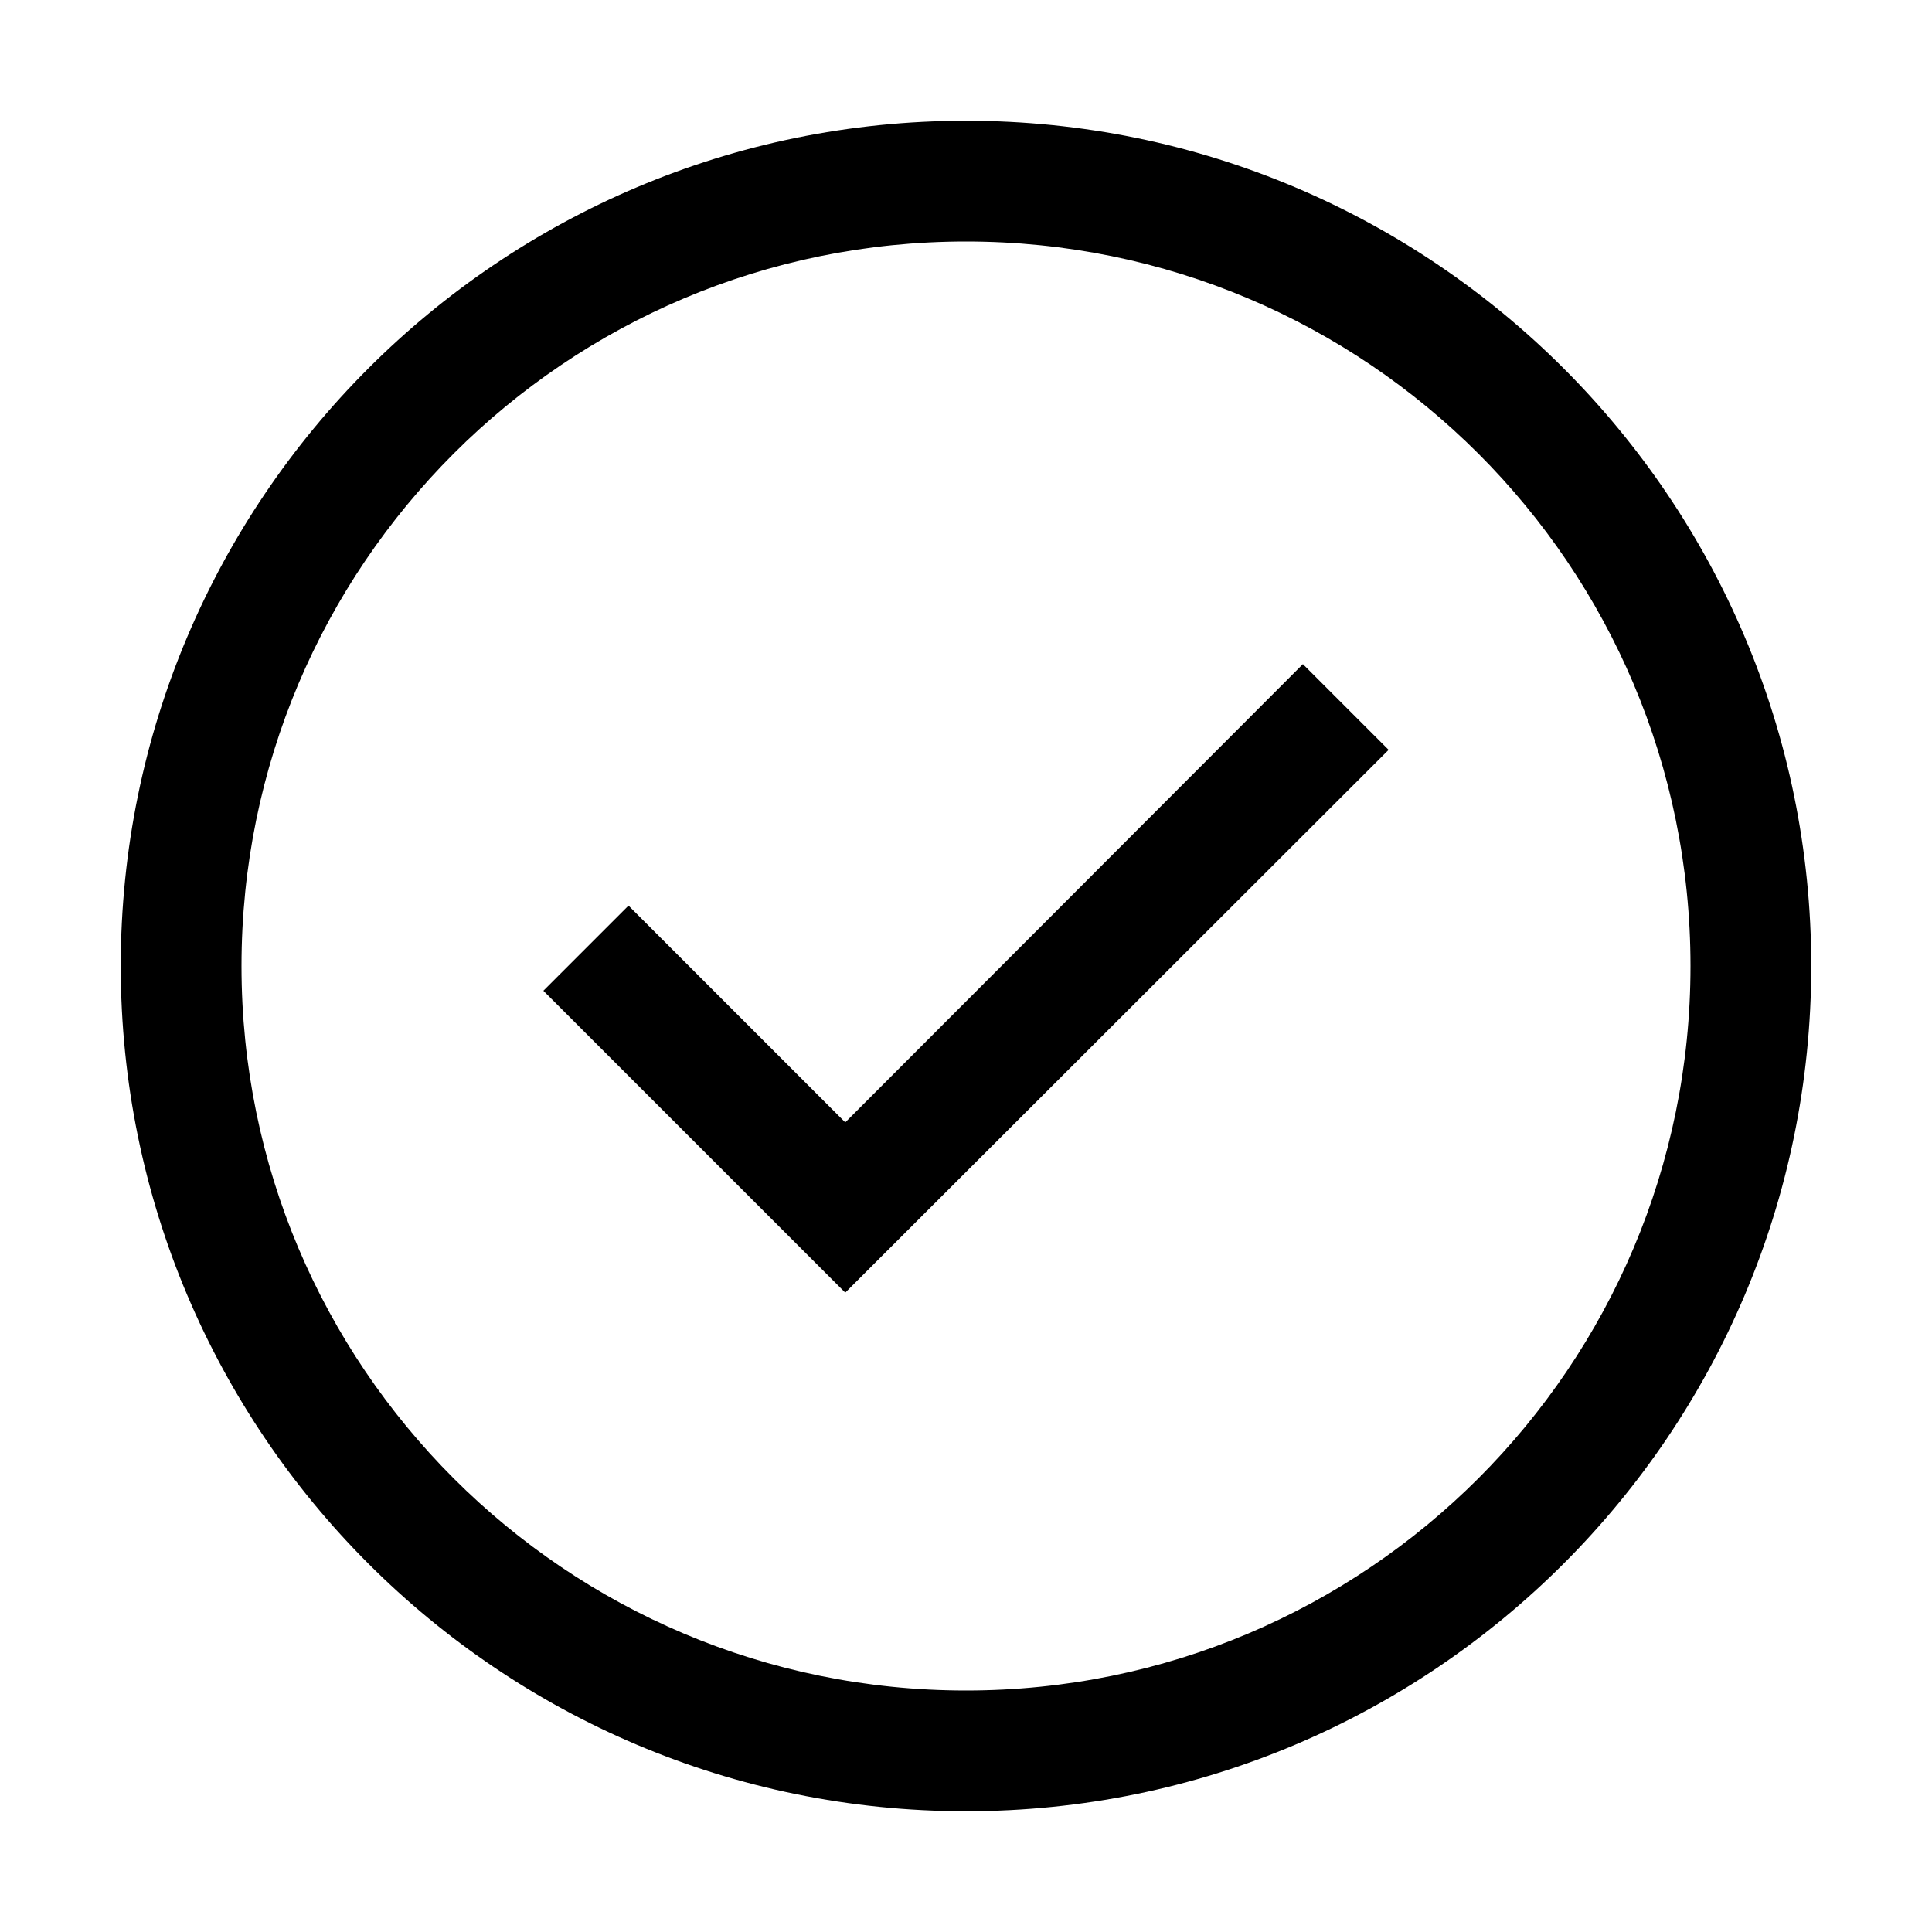
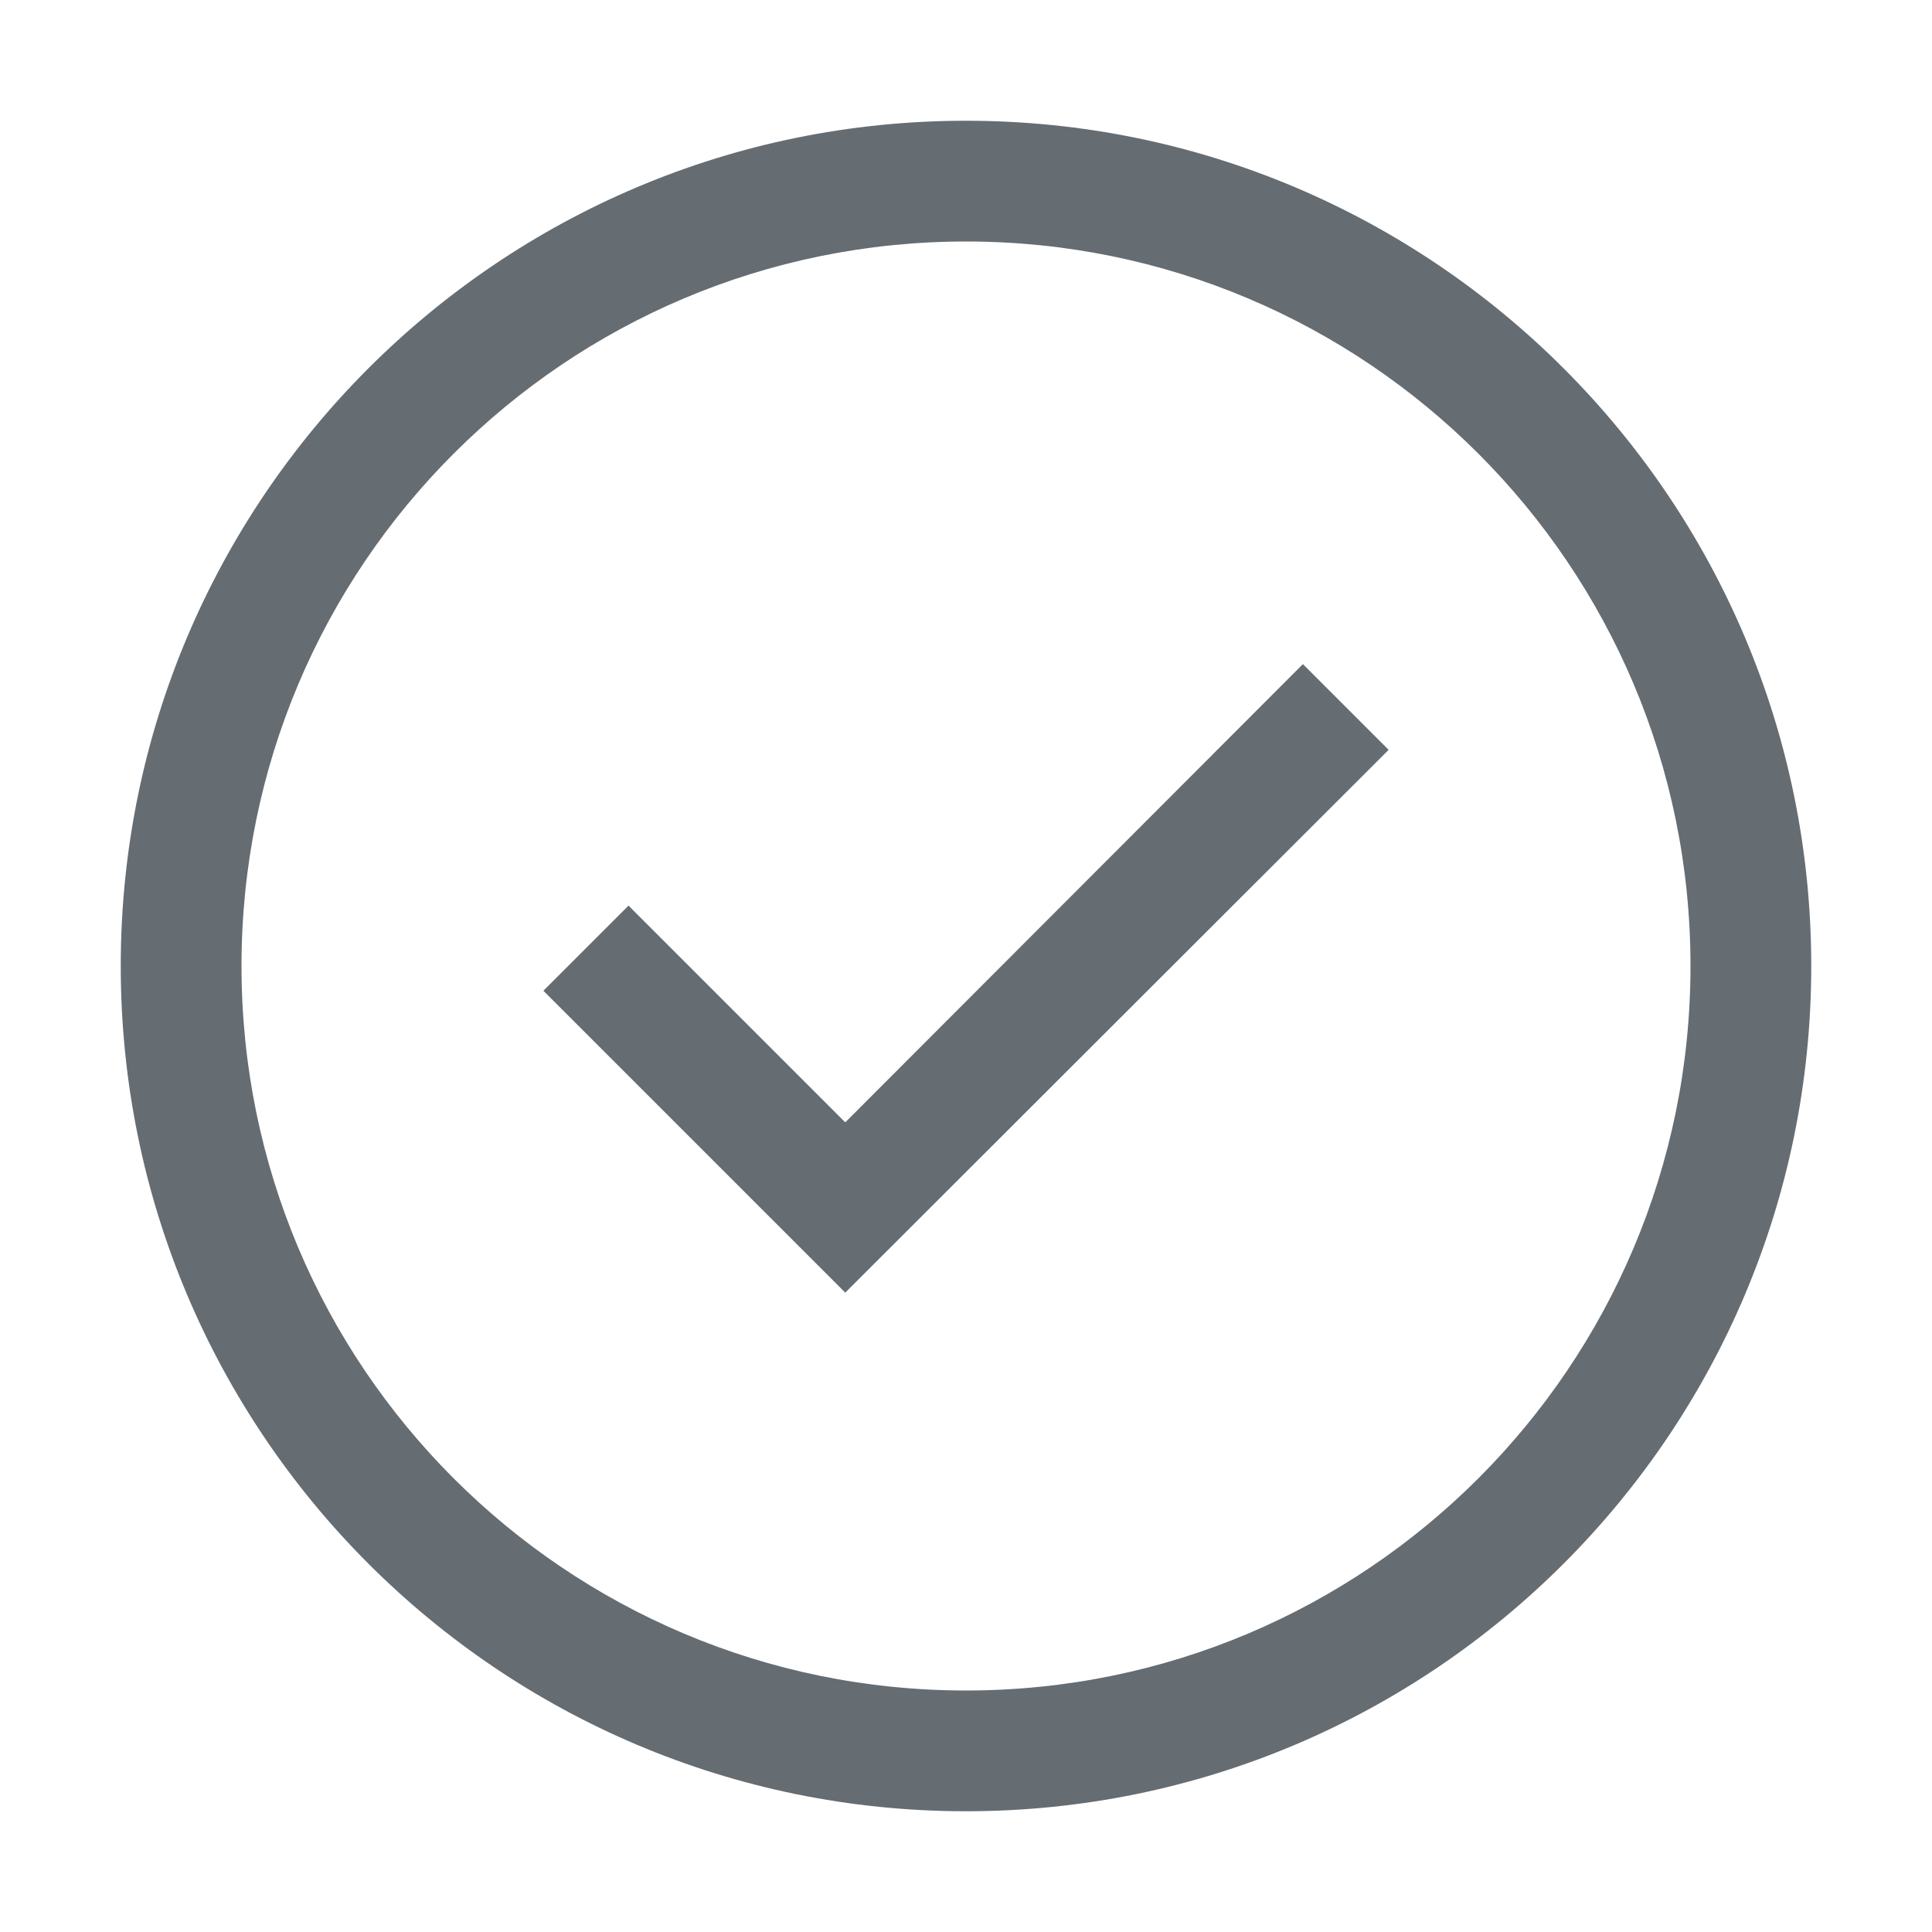
<svg xmlns="http://www.w3.org/2000/svg" width="32" height="32" viewBox="0 0 32 32" fill="none">
-   <path fill-rule="evenodd" clip-rule="evenodd" d="M2 16C2 8.27 8.27 2 16 2C23.73 2 30 8.27 30 16C30 23.73 23.73 30 16 30C8.27 30 2 23.73 2 16ZM4 16C4 22.63 9.37 28 16 28C22.63 28 28 22.63 28 16C28 9.37 22.63 4 16 4C9.37 4 4 9.37 4 16ZM9 16.41L14 21.41L23 12.42L21.58 11L14 18.59L10.41 15L9 16.41Z" fill="black" />
+   <path fill-rule="evenodd" clip-rule="evenodd" d="M2 16C2 8.27 8.27 2 16 2C23.73 2 30 8.27 30 16C30 23.73 23.73 30 16 30C8.27 30 2 23.73 2 16ZM4 16C4 22.63 9.37 28 16 28C22.63 28 28 22.63 28 16C28 9.37 22.63 4 16 4C9.37 4 4 9.37 4 16ZM9 16.41L14 21.41L23 12.42L21.58 11L14 18.59L10.41 15L9 16.41Z" fill="#656C72" />
</svg>
